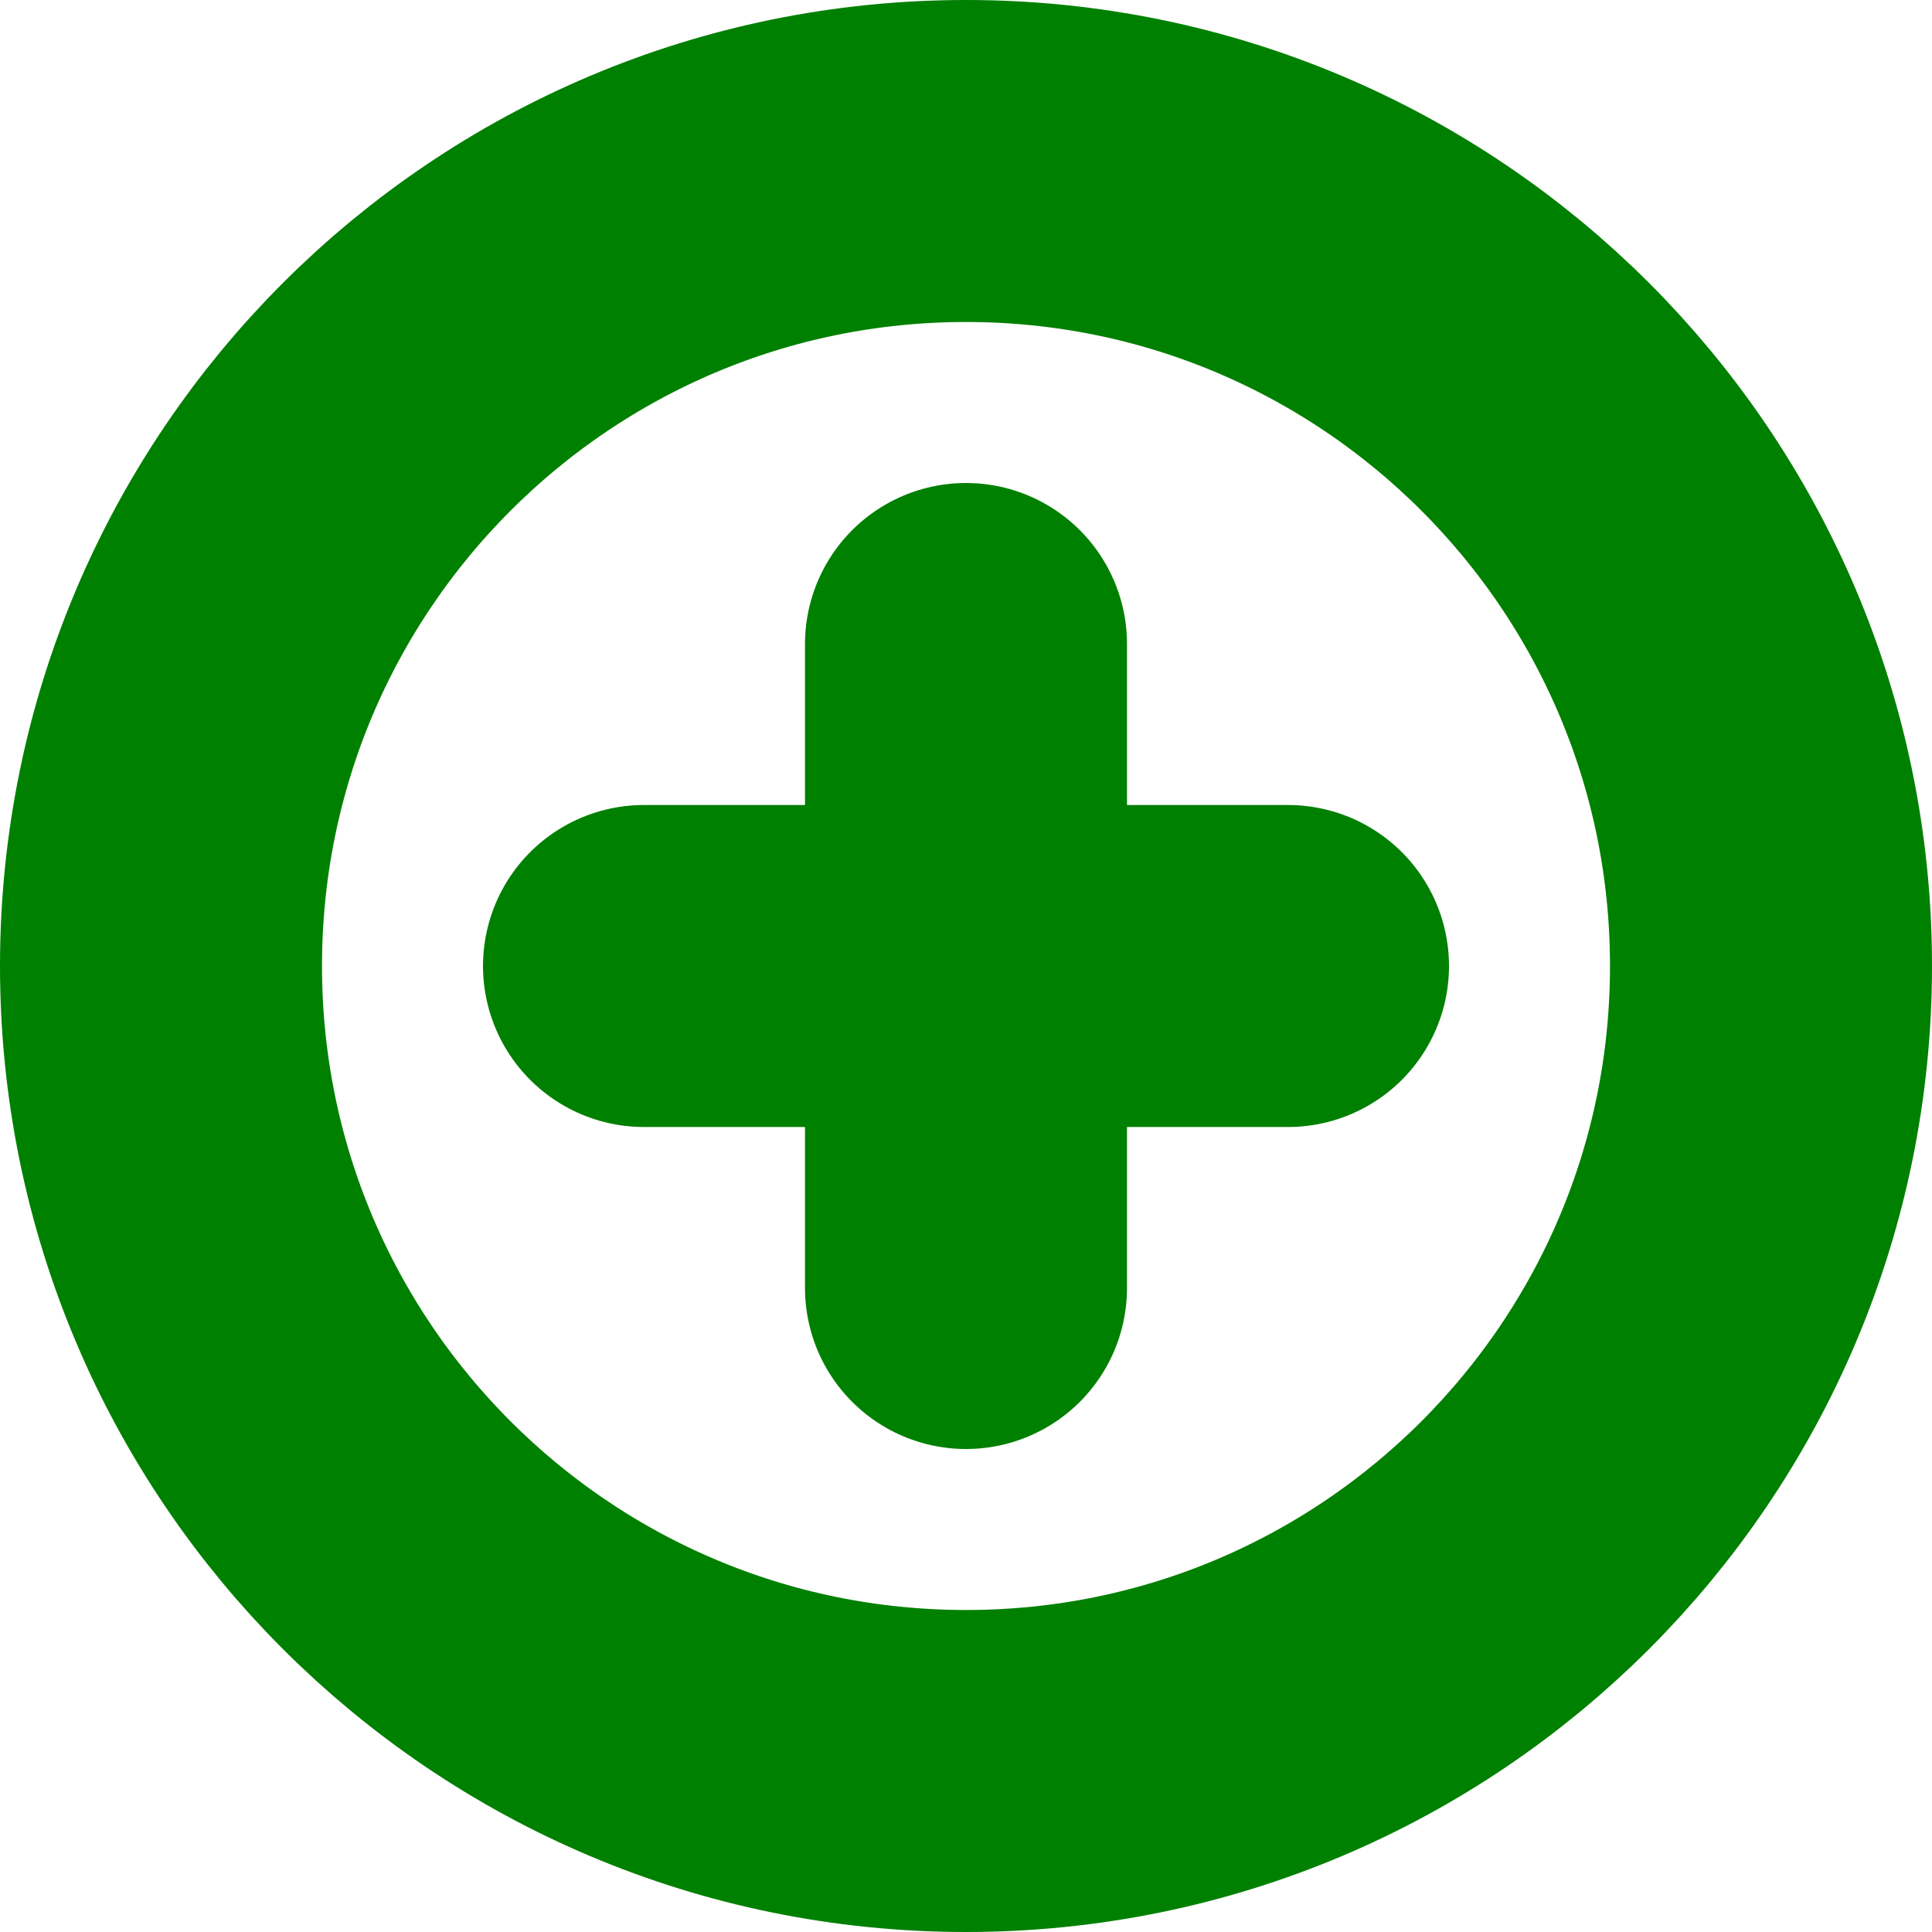
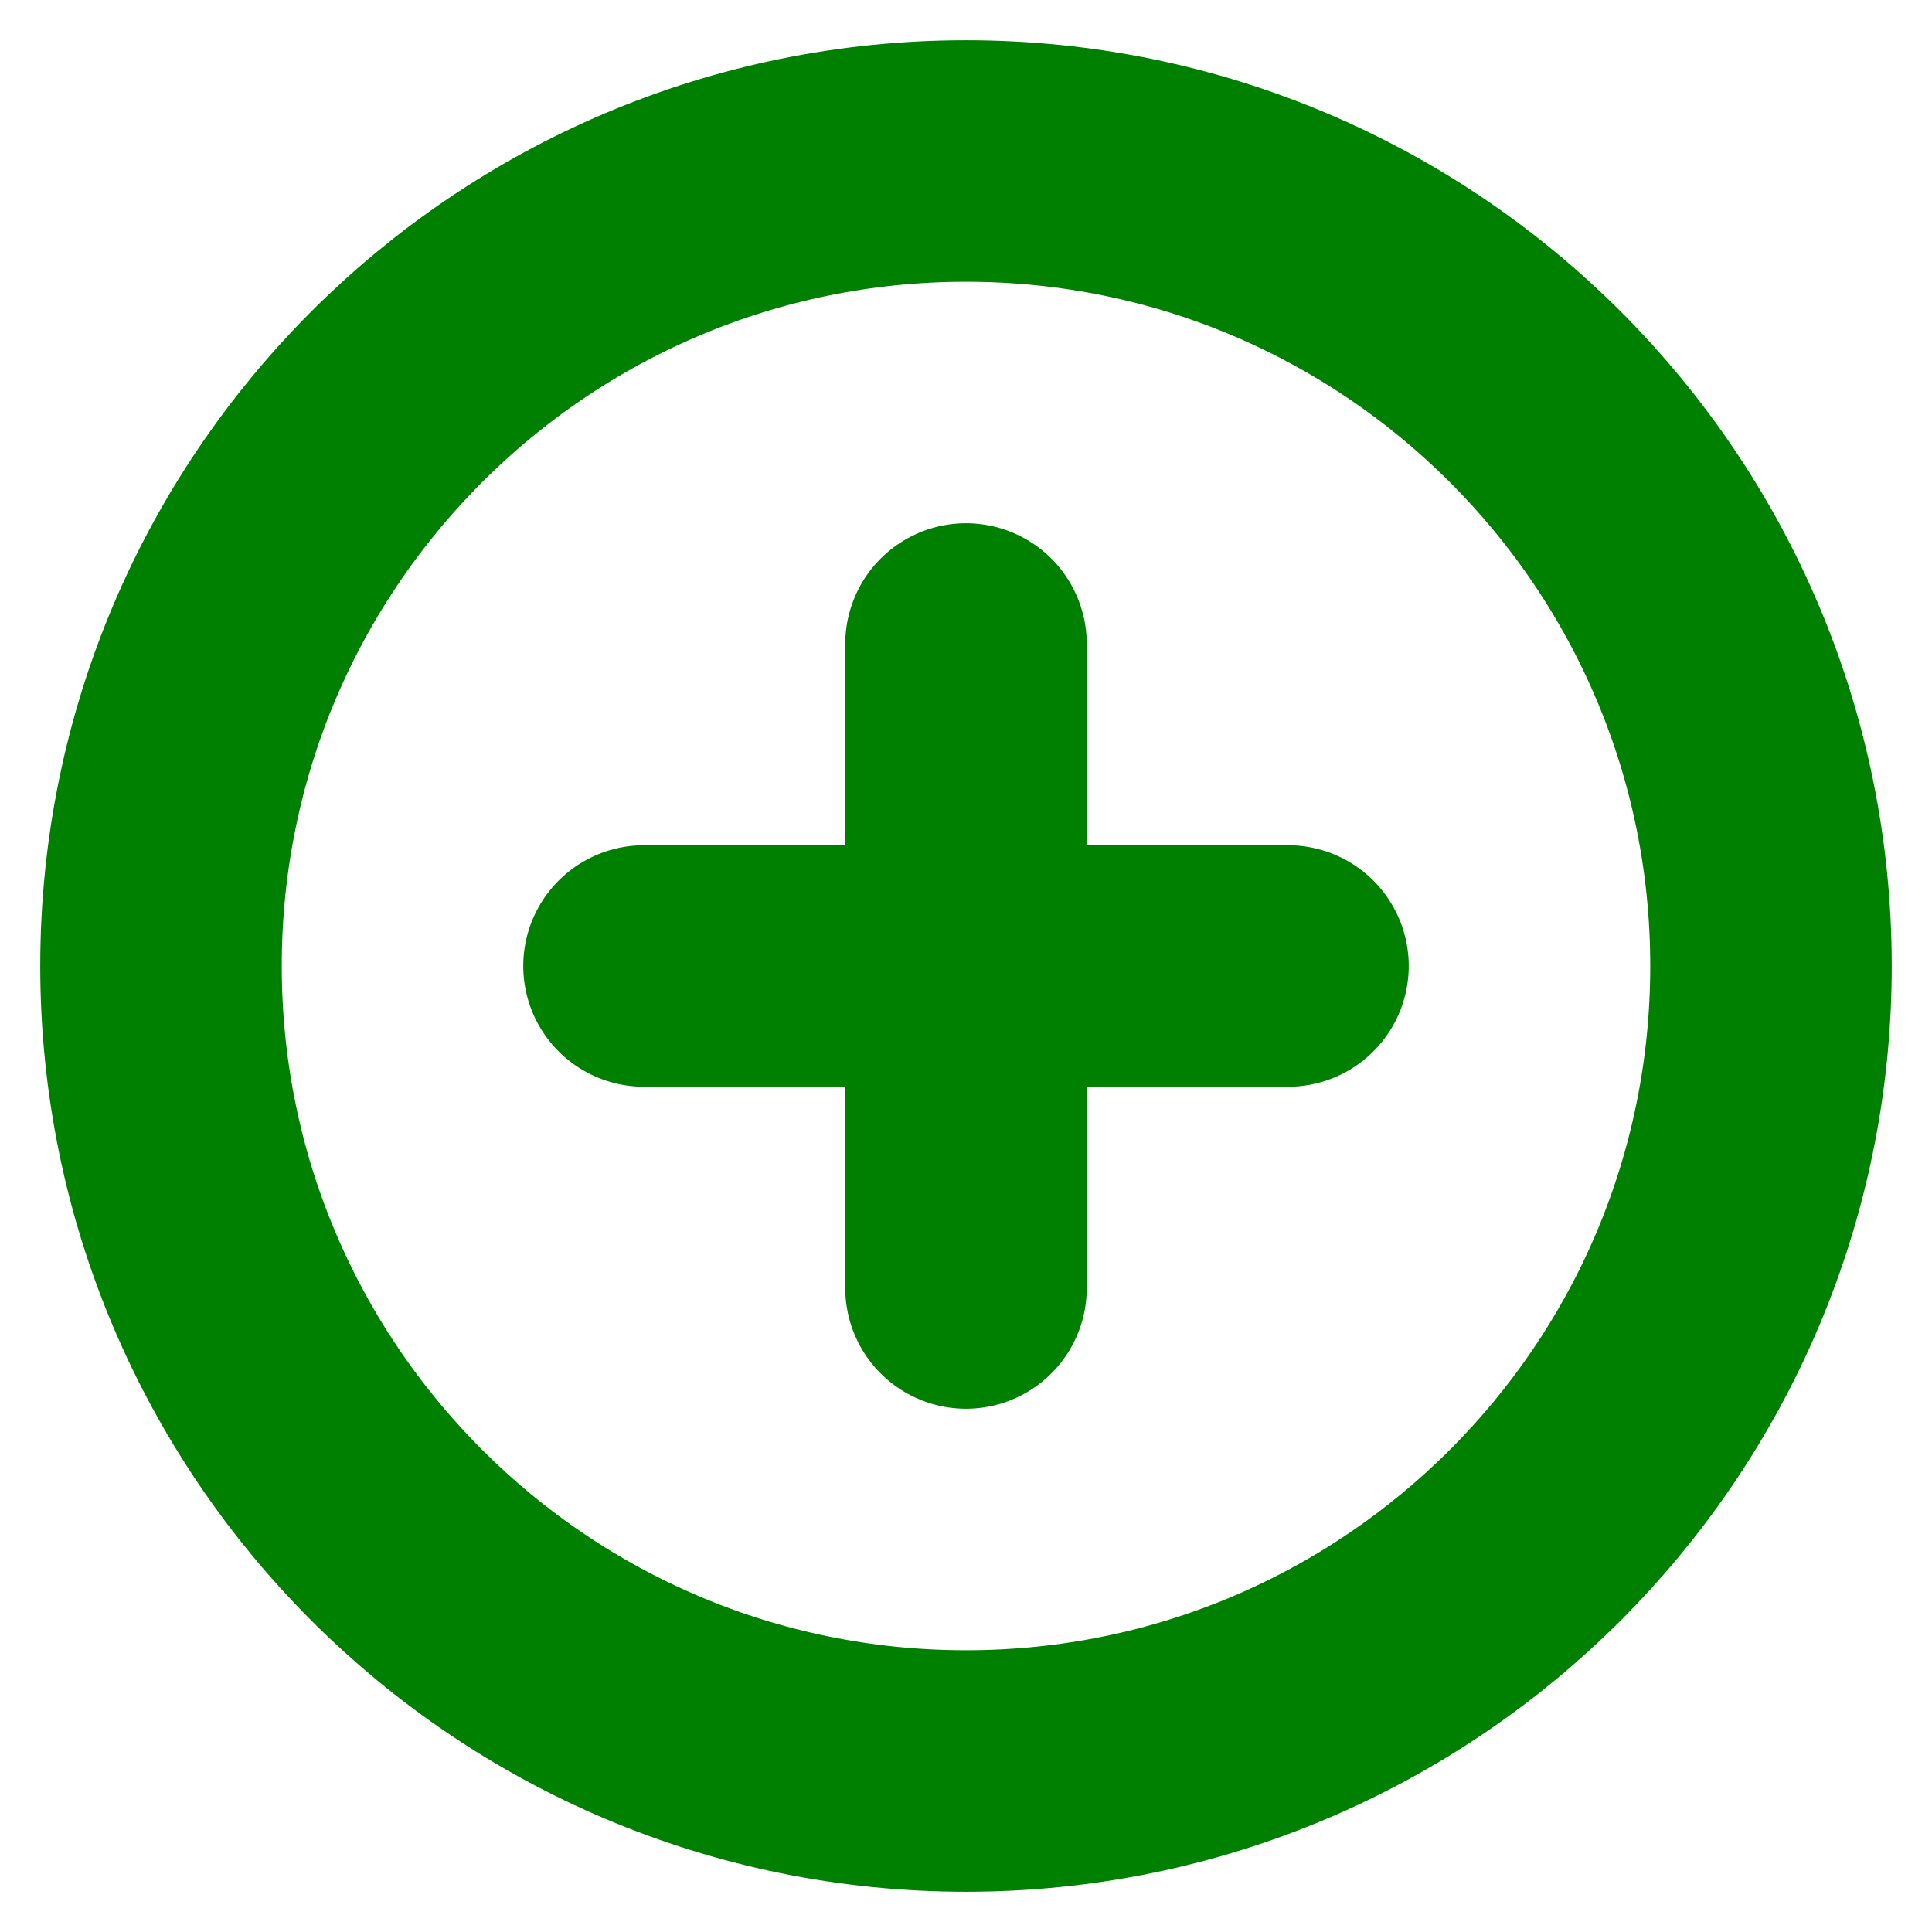
- <svg xmlns="http://www.w3.org/2000/svg" width="24" height="24" viewBox="0 0 24 24" fill="none" stroke="#008000" stroke-width="4" stroke-linecap="round" stroke-linejoin="round">
+ <svg xmlns="http://www.w3.org/2000/svg" width="24" height="24" viewBox="0 0 24 24" fill="none" stroke="#008000" stroke-width="3" stroke-linecap="round" stroke-linejoin="round">
  <circle cx="12" cy="12" r="10" />
  <line x1="12" y1="8" x2="12" y2="16" />
  <line x1="8" y1="12" x2="16" y2="12" />
</svg>
